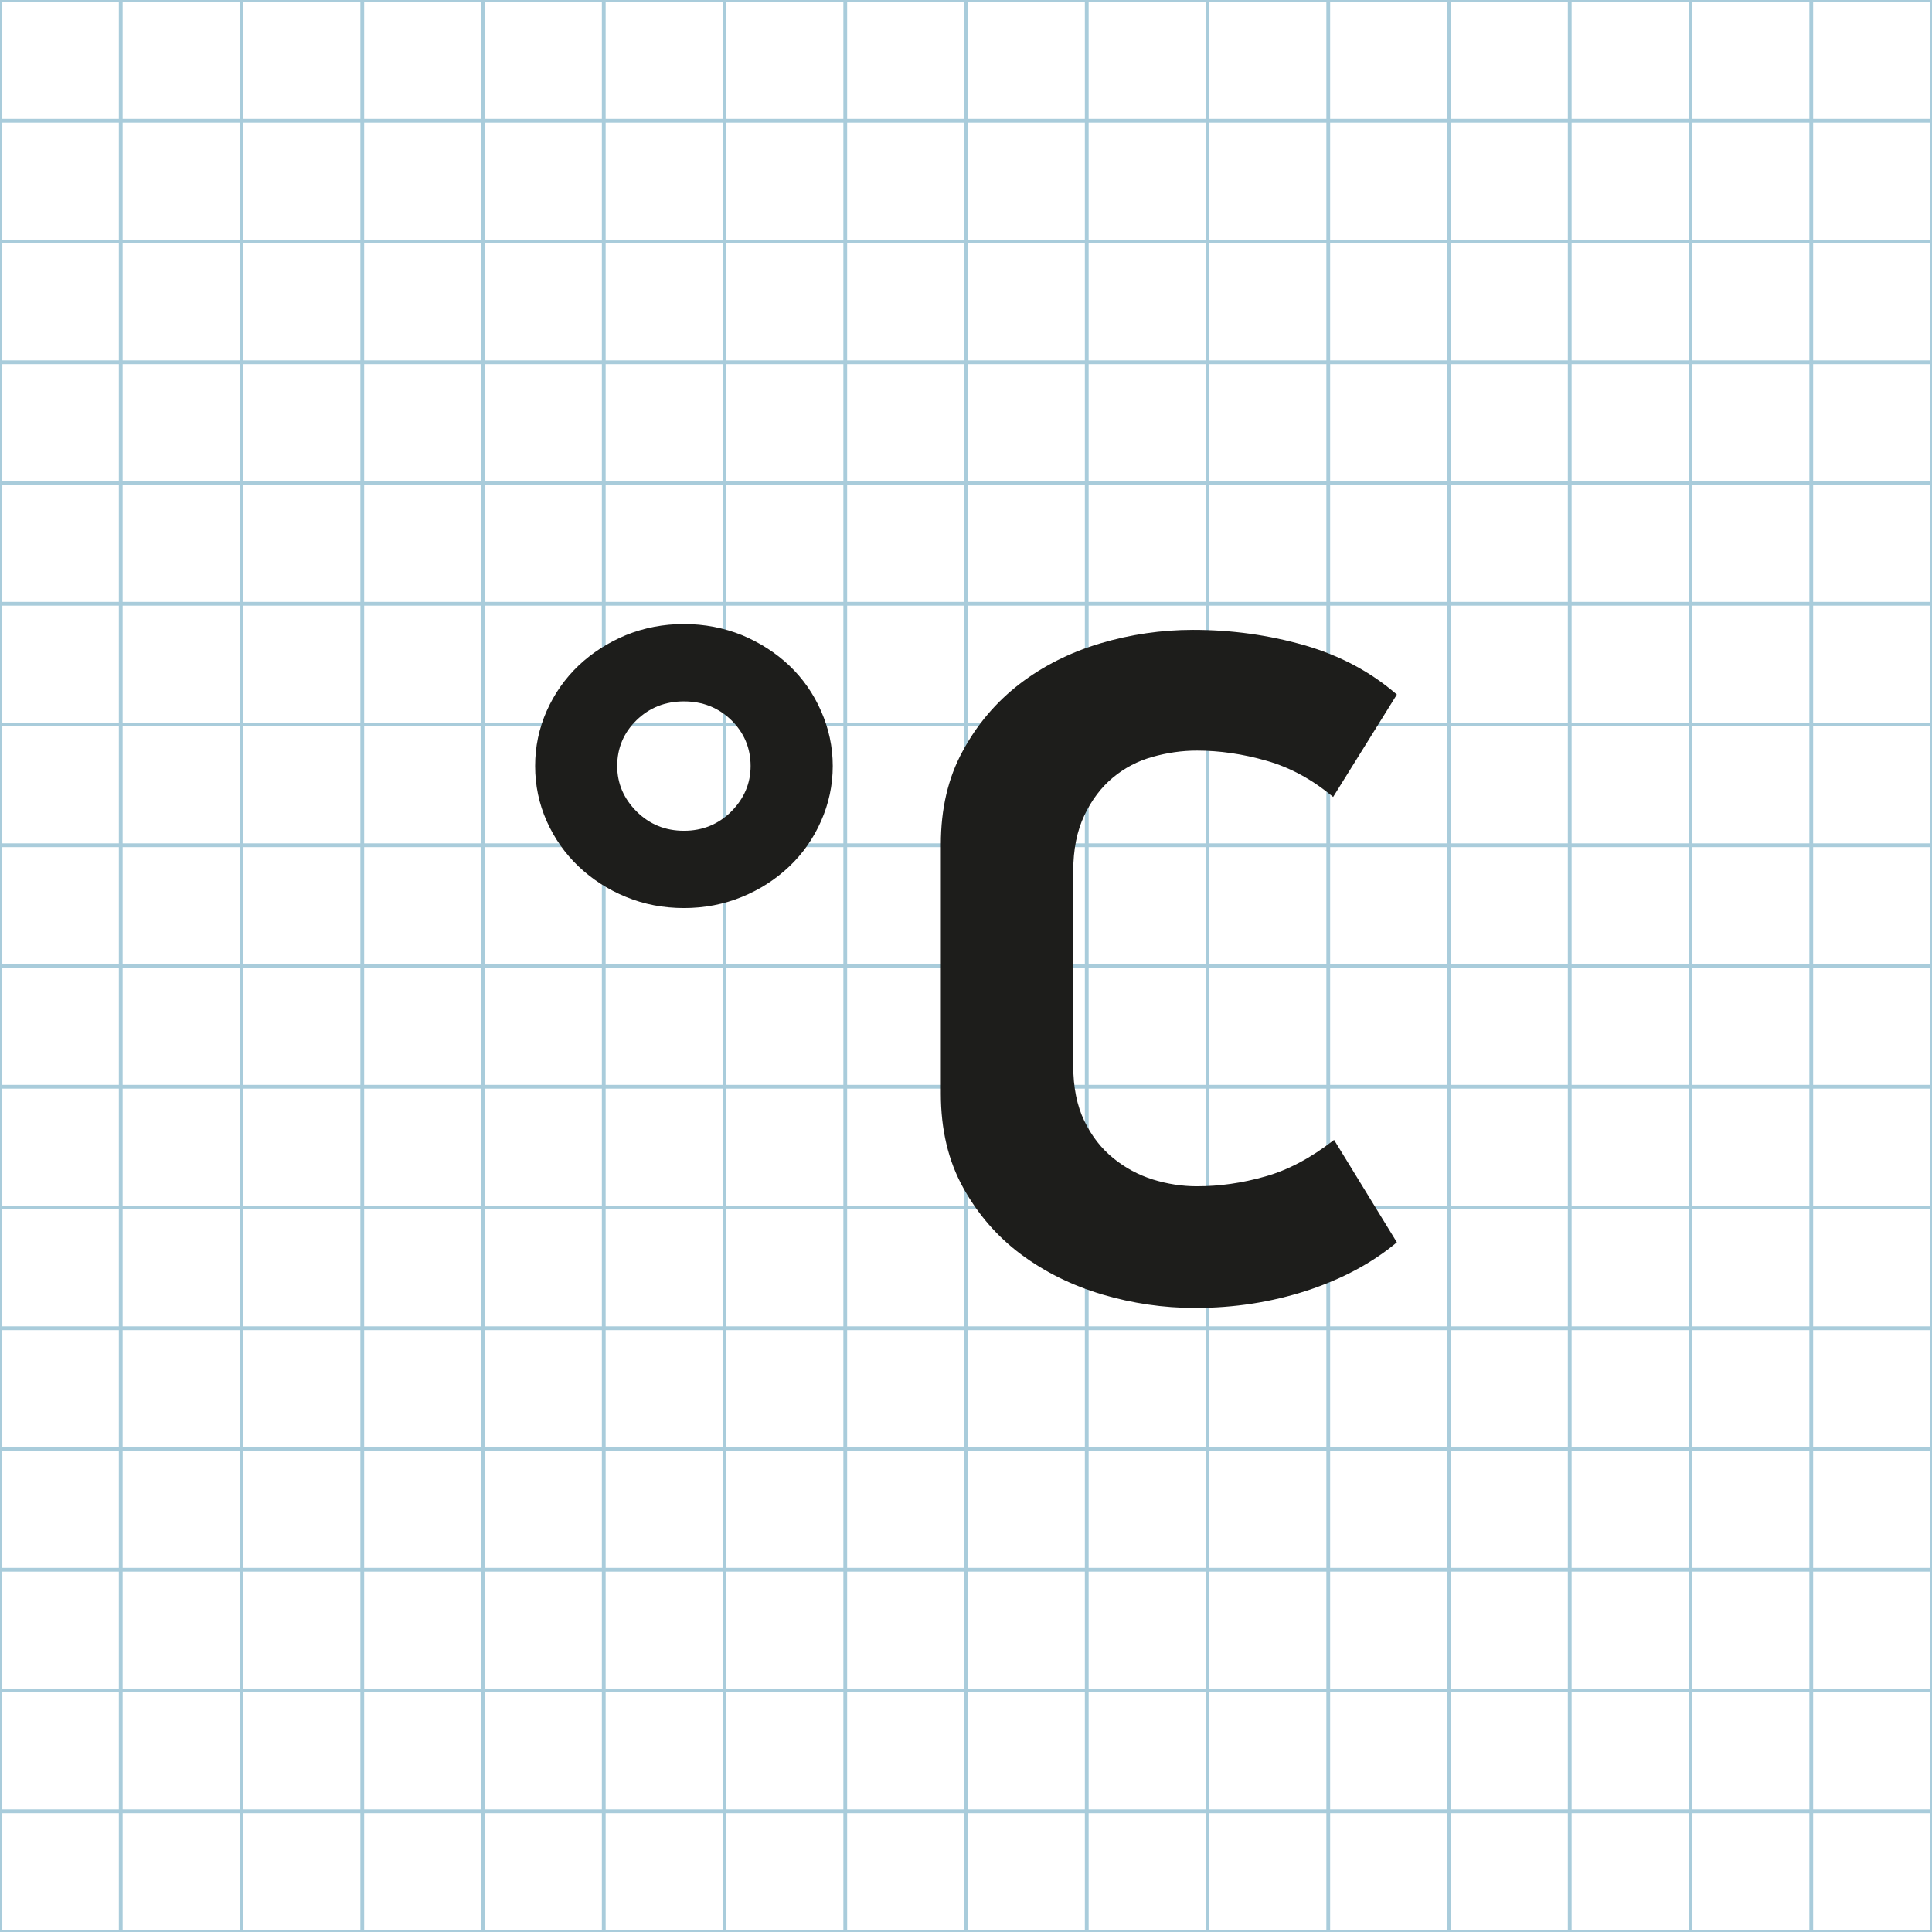
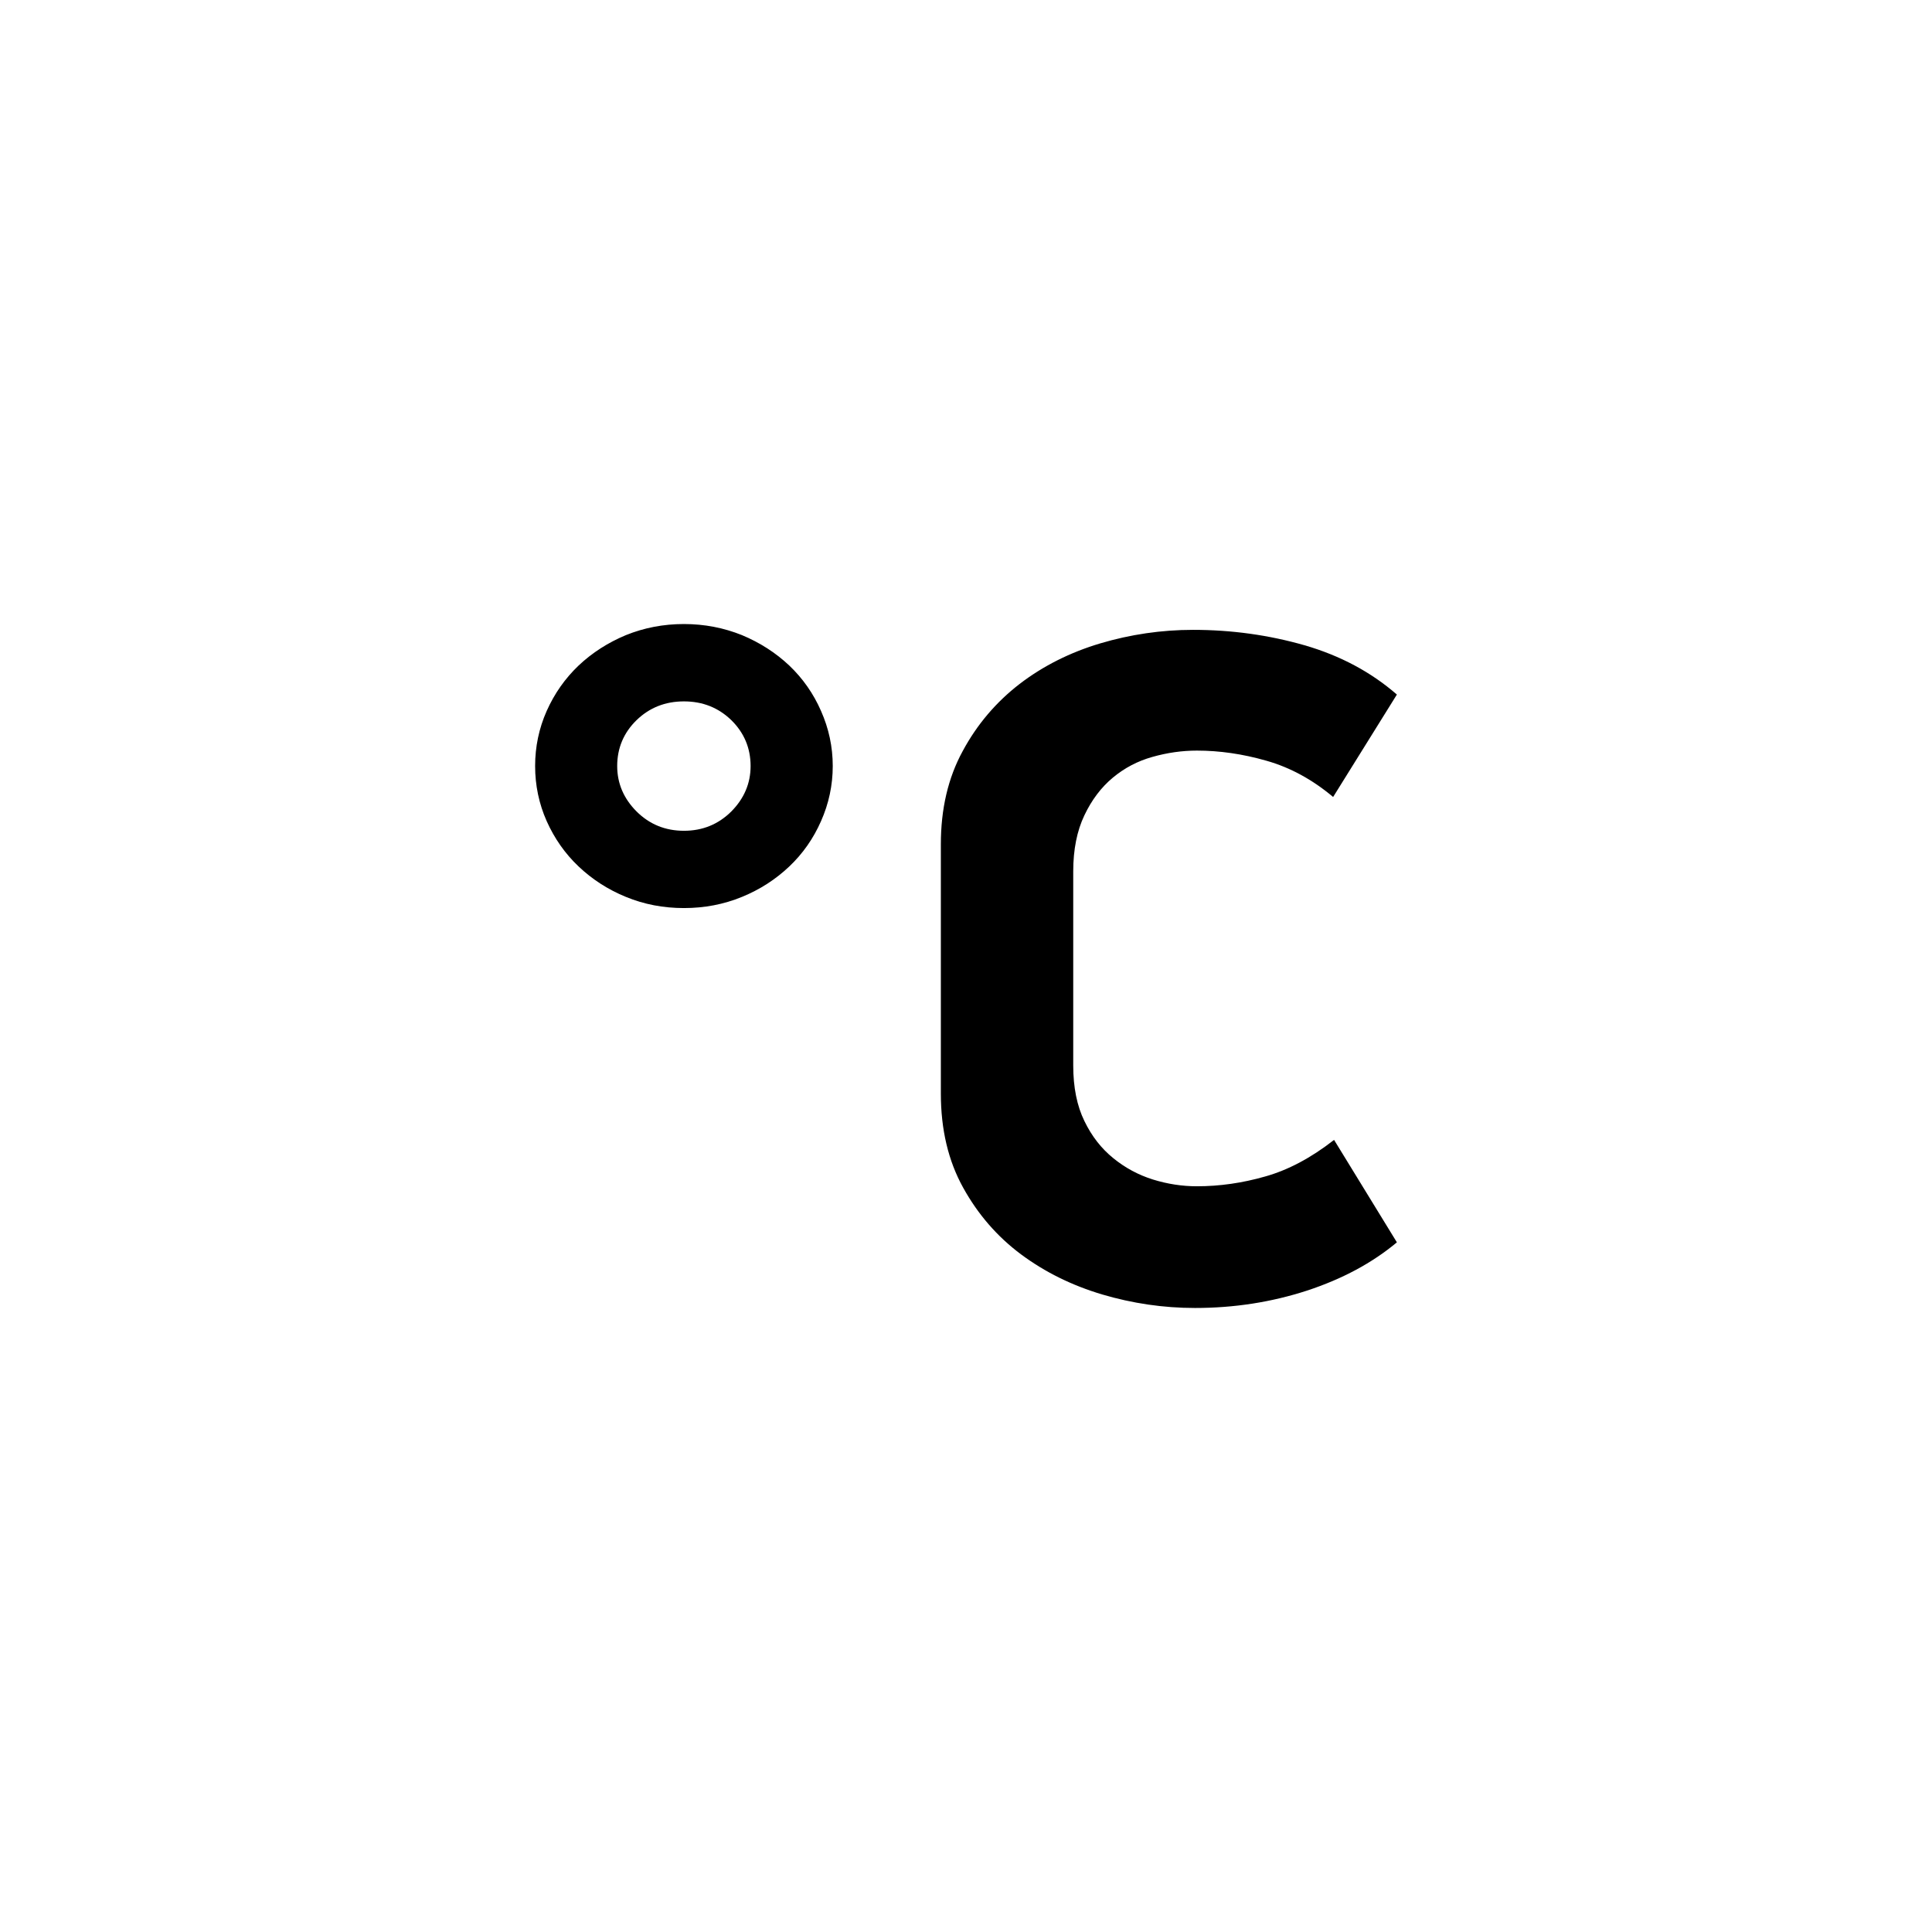
<svg xmlns="http://www.w3.org/2000/svg" version="1.1" id="Layer_1" x="0px" y="0px" width="512px" height="512px" viewBox="0 0 512 512" enable-background="new 0 0 512 512" xml:space="preserve">
-   <g id="Grid_1_">
-     <g id="Layer_1_1_">
-       <g id="Grid">
-         <g>
-           <rect fill="none" stroke="#A9CCDB" stroke-miterlimit="10" width="512" height="512" />
-           <line fill="none" stroke="#A9CCDB" stroke-miterlimit="10" x1="0" y1="480" x2="512" y2="480" />
-           <line fill="none" stroke="#A9CCDB" stroke-miterlimit="10" x1="0" y1="448" x2="512" y2="448" />
-           <line fill="none" stroke="#A9CCDB" stroke-miterlimit="10" x1="0" y1="416" x2="512" y2="416" />
-           <line fill="none" stroke="#A9CCDB" stroke-miterlimit="10" x1="0" y1="384" x2="512" y2="384" />
-           <line fill="none" stroke="#A9CCDB" stroke-miterlimit="10" x1="0" y1="352" x2="512" y2="352" />
-           <line fill="none" stroke="#A9CCDB" stroke-miterlimit="10" x1="0" y1="320" x2="512" y2="320" />
-           <line fill="none" stroke="#A9CCDB" stroke-miterlimit="10" x1="0" y1="288" x2="512" y2="288" />
-           <line fill="none" stroke="#A9CCDB" stroke-miterlimit="10" x1="0" y1="256" x2="512" y2="256" />
-           <line fill="none" stroke="#A9CCDB" stroke-miterlimit="10" x1="0" y1="224" x2="512" y2="224" />
-           <line fill="none" stroke="#A9CCDB" stroke-miterlimit="10" x1="0" y1="192" x2="512" y2="192" />
-           <line fill="none" stroke="#A9CCDB" stroke-miterlimit="10" x1="0" y1="160" x2="512" y2="160" />
-           <line fill="none" stroke="#A9CCDB" stroke-miterlimit="10" x1="0" y1="128" x2="512" y2="128" />
-           <line fill="none" stroke="#A9CCDB" stroke-miterlimit="10" x1="0" y1="96" x2="512" y2="96" />
-           <line fill="none" stroke="#A9CCDB" stroke-miterlimit="10" x1="0" y1="64" x2="512" y2="64" />
-           <line fill="none" stroke="#A9CCDB" stroke-miterlimit="10" x1="0" y1="32" x2="512" y2="32" />
-           <line fill="none" stroke="#A9CCDB" stroke-miterlimit="10" x1="480" y1="0" x2="480" y2="512" />
-           <line fill="none" stroke="#A9CCDB" stroke-miterlimit="10" x1="448" y1="0" x2="448" y2="512" />
-           <line fill="none" stroke="#A9CCDB" stroke-miterlimit="10" x1="416" y1="0" x2="416" y2="512" />
-           <line fill="none" stroke="#A9CCDB" stroke-miterlimit="10" x1="384" y1="0" x2="384" y2="512" />
-           <line fill="none" stroke="#A9CCDB" stroke-miterlimit="10" x1="352" y1="0" x2="352" y2="512" />
-           <line fill="none" stroke="#A9CCDB" stroke-miterlimit="10" x1="320" y1="0" x2="320" y2="512" />
-           <line fill="none" stroke="#A9CCDB" stroke-miterlimit="10" x1="288" y1="0" x2="288" y2="512" />
-           <line fill="none" stroke="#A9CCDB" stroke-miterlimit="10" x1="256" y1="0" x2="256" y2="512" />
-           <line fill="none" stroke="#A9CCDB" stroke-miterlimit="10" x1="224" y1="0" x2="224" y2="512" />
-           <line fill="none" stroke="#A9CCDB" stroke-miterlimit="10" x1="192" y1="0" x2="192" y2="512" />
-           <line fill="none" stroke="#A9CCDB" stroke-miterlimit="10" x1="160" y1="0" x2="160" y2="512" />
-           <line fill="none" stroke="#A9CCDB" stroke-miterlimit="10" x1="128" y1="0" x2="128" y2="512" />
-           <line fill="none" stroke="#A9CCDB" stroke-miterlimit="10" x1="96" y1="0" x2="96" y2="512" />
-           <line fill="none" stroke="#A9CCDB" stroke-miterlimit="10" x1="64" y1="0" x2="64" y2="512" />
-           <line fill="none" stroke="#A9CCDB" stroke-miterlimit="10" x1="32" y1="0" x2="32" y2="512" />
-         </g>
-       </g>
-     </g>
-   </g>
  <g>
    <g>
-       <path fill="#1D1D1B" d="M209.167,176.375c-3.604-3.396-7.792-6.083-12.542-8.062c-4.812-1.938-9.938-2.938-15.375-2.938    c-5.458,0-10.584,1-15.375,2.938c-4.75,1.979-8.938,4.667-12.541,8.062c-3.584,3.417-6.396,7.417-8.459,12.042    c-2.042,4.605-3.062,9.479-3.062,14.583c0,5.125,1.021,10,3.062,14.605c2.062,4.604,4.875,8.625,8.459,12.02    c3.604,3.417,7.791,6.125,12.541,8.063c4.791,1.979,9.917,2.958,15.375,2.958c5.438,0,10.562-0.979,15.375-2.958    c4.75-1.938,8.938-4.646,12.542-8.063c3.583-3.395,6.396-7.417,8.416-12.02c2.042-4.605,3.104-9.479,3.104-14.605    c0-5.104-1.062-9.979-3.104-14.583C215.562,183.791,212.75,179.791,209.167,176.375z M193.812,215.041    c-3.438,3.417-7.625,5.125-12.562,5.125s-9.125-1.709-12.562-5.125c-3.396-3.417-5.125-7.417-5.125-12.042    c0-4.75,1.729-8.833,5.125-12.145c3.438-3.333,7.625-4.979,12.562-4.979s9.125,1.646,12.562,4.979    c3.375,3.312,5.104,7.395,5.104,12.145C198.916,207.625,197.188,211.625,193.812,215.041z M335.25,311.791    c-6.062,1.73-12.083,2.583-18.062,2.583c-3.938,0-7.812-0.604-11.646-1.79c-3.854-1.209-7.354-3.084-10.499-5.646    c-3.167-2.563-5.73-5.834-7.667-9.854c-1.959-4-2.958-8.917-2.958-14.709v-51.458c0-5.792,0.999-10.75,2.958-14.854    c1.937-4.083,4.459-7.417,7.541-9.979c3.084-2.562,6.542-4.396,10.5-5.5c3.917-1.105,7.834-1.667,11.771-1.667    c5.979,0,12.124,0.875,18.437,2.688c6.313,1.791,12.188,4.999,17.668,9.604l16.896-27.146    c-6.854-5.958-14.979-10.312-24.479-13.062c-9.459-2.708-19.292-4.083-29.543-4.083c-8.354,0-16.583,1.208-24.583,3.584    c-8.021,2.396-15.146,5.979-21.375,10.75c-6.208,4.792-11.271,10.708-15.083,17.791c-3.875,7.084-5.791,15.333-5.791,24.708    v66.042c0,9.562,1.979,17.875,5.916,24.959c3.917,7.084,9.041,12.979,15.334,17.666c6.332,4.708,13.479,8.229,21.499,10.625    c8.042,2.375,16.229,3.584,24.604,3.584c10.396,0,20.271-1.542,29.688-4.604c9.375-3.083,17.312-7.354,23.812-12.792    l-16.646-27.146C347.416,306.875,341.292,310.104,335.25,311.791z" />
+       <path d="M209.167,176.375c-3.604-3.396-7.792-6.083-12.542-8.062c-4.812-1.938-9.938-2.938-15.375-2.938    c-5.458,0-10.584,1-15.375,2.938c-4.75,1.979-8.938,4.667-12.541,8.062c-3.584,3.417-6.396,7.417-8.459,12.042    c-2.042,4.605-3.062,9.479-3.062,14.583c0,5.125,1.021,10,3.062,14.605c2.062,4.604,4.875,8.625,8.459,12.02    c3.604,3.417,7.791,6.125,12.541,8.063c4.791,1.979,9.917,2.958,15.375,2.958c5.438,0,10.562-0.979,15.375-2.958    c4.75-1.938,8.938-4.646,12.542-8.063c3.583-3.395,6.396-7.417,8.416-12.02c2.042-4.605,3.104-9.479,3.104-14.605    c0-5.104-1.062-9.979-3.104-14.583C215.562,183.791,212.75,179.791,209.167,176.375z M193.812,215.041    c-3.438,3.417-7.625,5.125-12.562,5.125s-9.125-1.709-12.562-5.125c-3.396-3.417-5.125-7.417-5.125-12.042    c0-4.75,1.729-8.833,5.125-12.145c3.438-3.333,7.625-4.979,12.562-4.979s9.125,1.646,12.562,4.979    c3.375,3.312,5.104,7.395,5.104,12.145C198.916,207.625,197.188,211.625,193.812,215.041z M335.25,311.791    c-6.062,1.73-12.083,2.583-18.062,2.583c-3.938,0-7.812-0.604-11.646-1.79c-3.854-1.209-7.354-3.084-10.499-5.646    c-3.167-2.563-5.73-5.834-7.667-9.854c-1.959-4-2.958-8.917-2.958-14.709v-51.458c0-5.792,0.999-10.75,2.958-14.854    c1.937-4.083,4.459-7.417,7.541-9.979c3.084-2.562,6.542-4.396,10.5-5.5c3.917-1.105,7.834-1.667,11.771-1.667    c5.979,0,12.124,0.875,18.437,2.688c6.313,1.791,12.188,4.999,17.668,9.604l16.896-27.146    c-6.854-5.958-14.979-10.312-24.479-13.062c-9.459-2.708-19.292-4.083-29.543-4.083c-8.354,0-16.583,1.208-24.583,3.584    c-8.021,2.396-15.146,5.979-21.375,10.75c-6.208,4.792-11.271,10.708-15.083,17.791c-3.875,7.084-5.791,15.333-5.791,24.708    v66.042c0,9.562,1.979,17.875,5.916,24.959c3.917,7.084,9.041,12.979,15.334,17.666c6.332,4.708,13.479,8.229,21.499,10.625    c8.042,2.375,16.229,3.584,24.604,3.584c10.396,0,20.271-1.542,29.688-4.604c9.375-3.083,17.312-7.354,23.812-12.792    l-16.646-27.146C347.416,306.875,341.292,310.104,335.25,311.791z" />
    </g>
  </g>
</svg>
